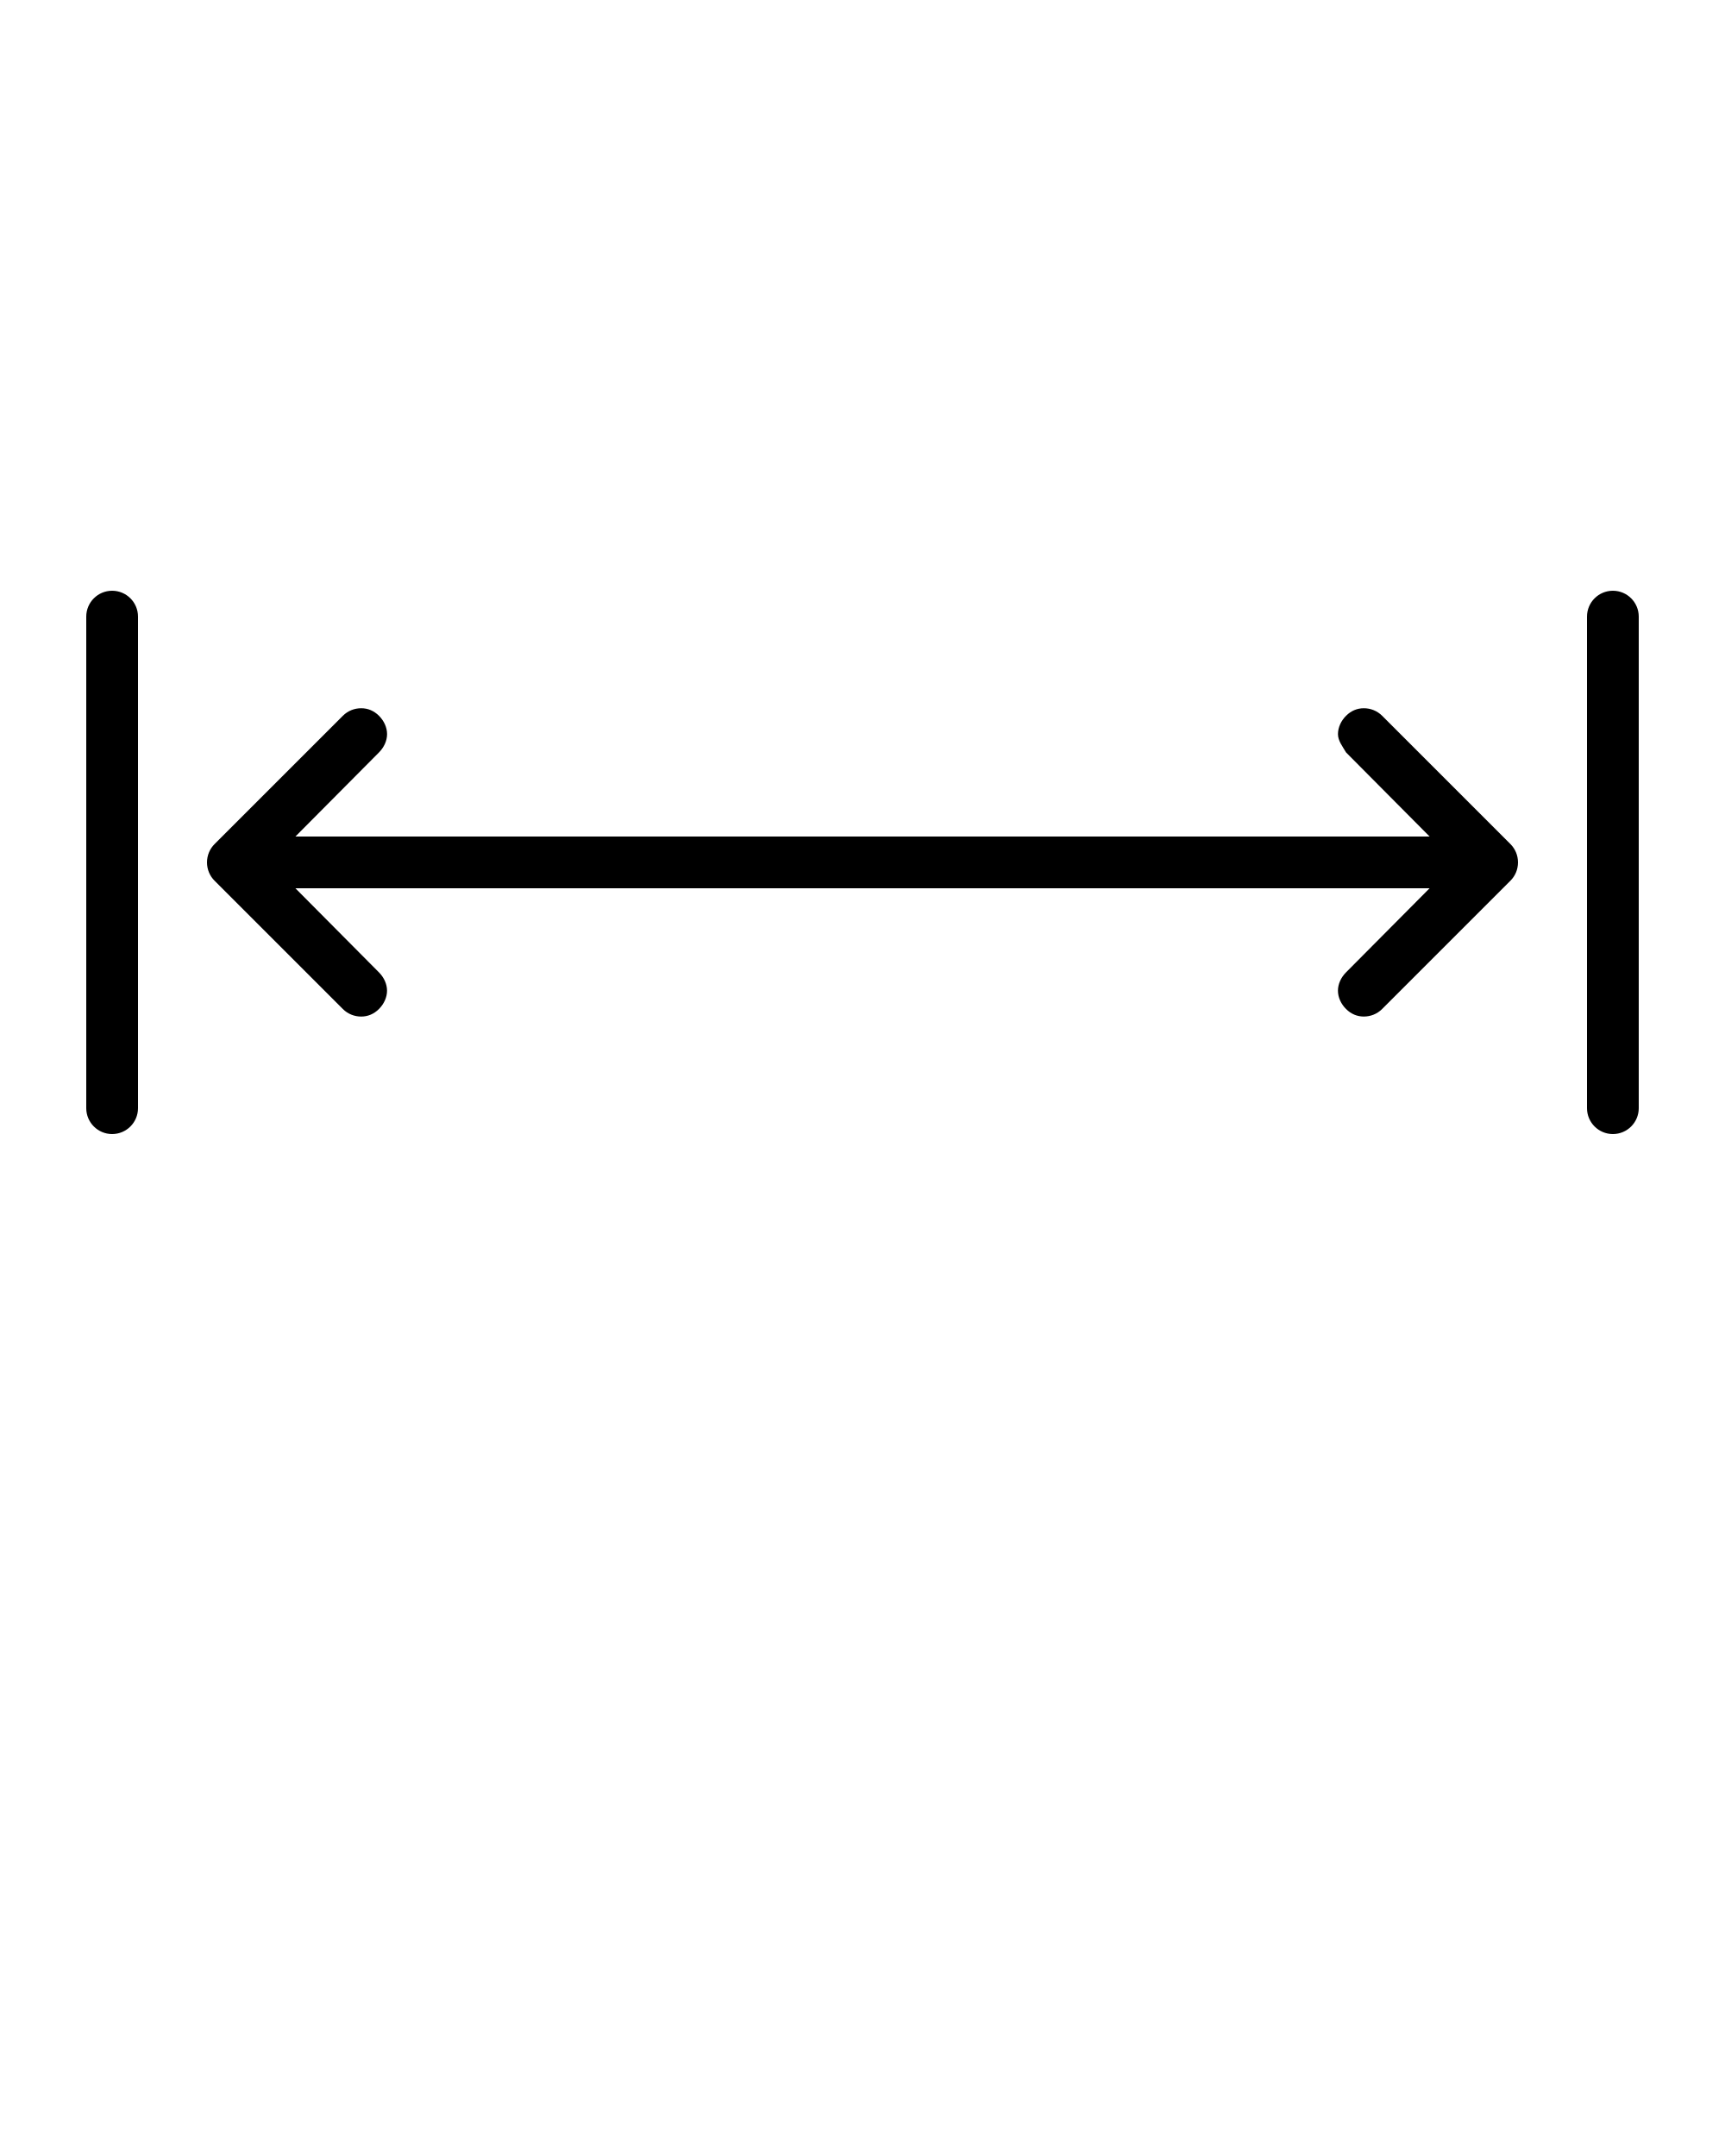
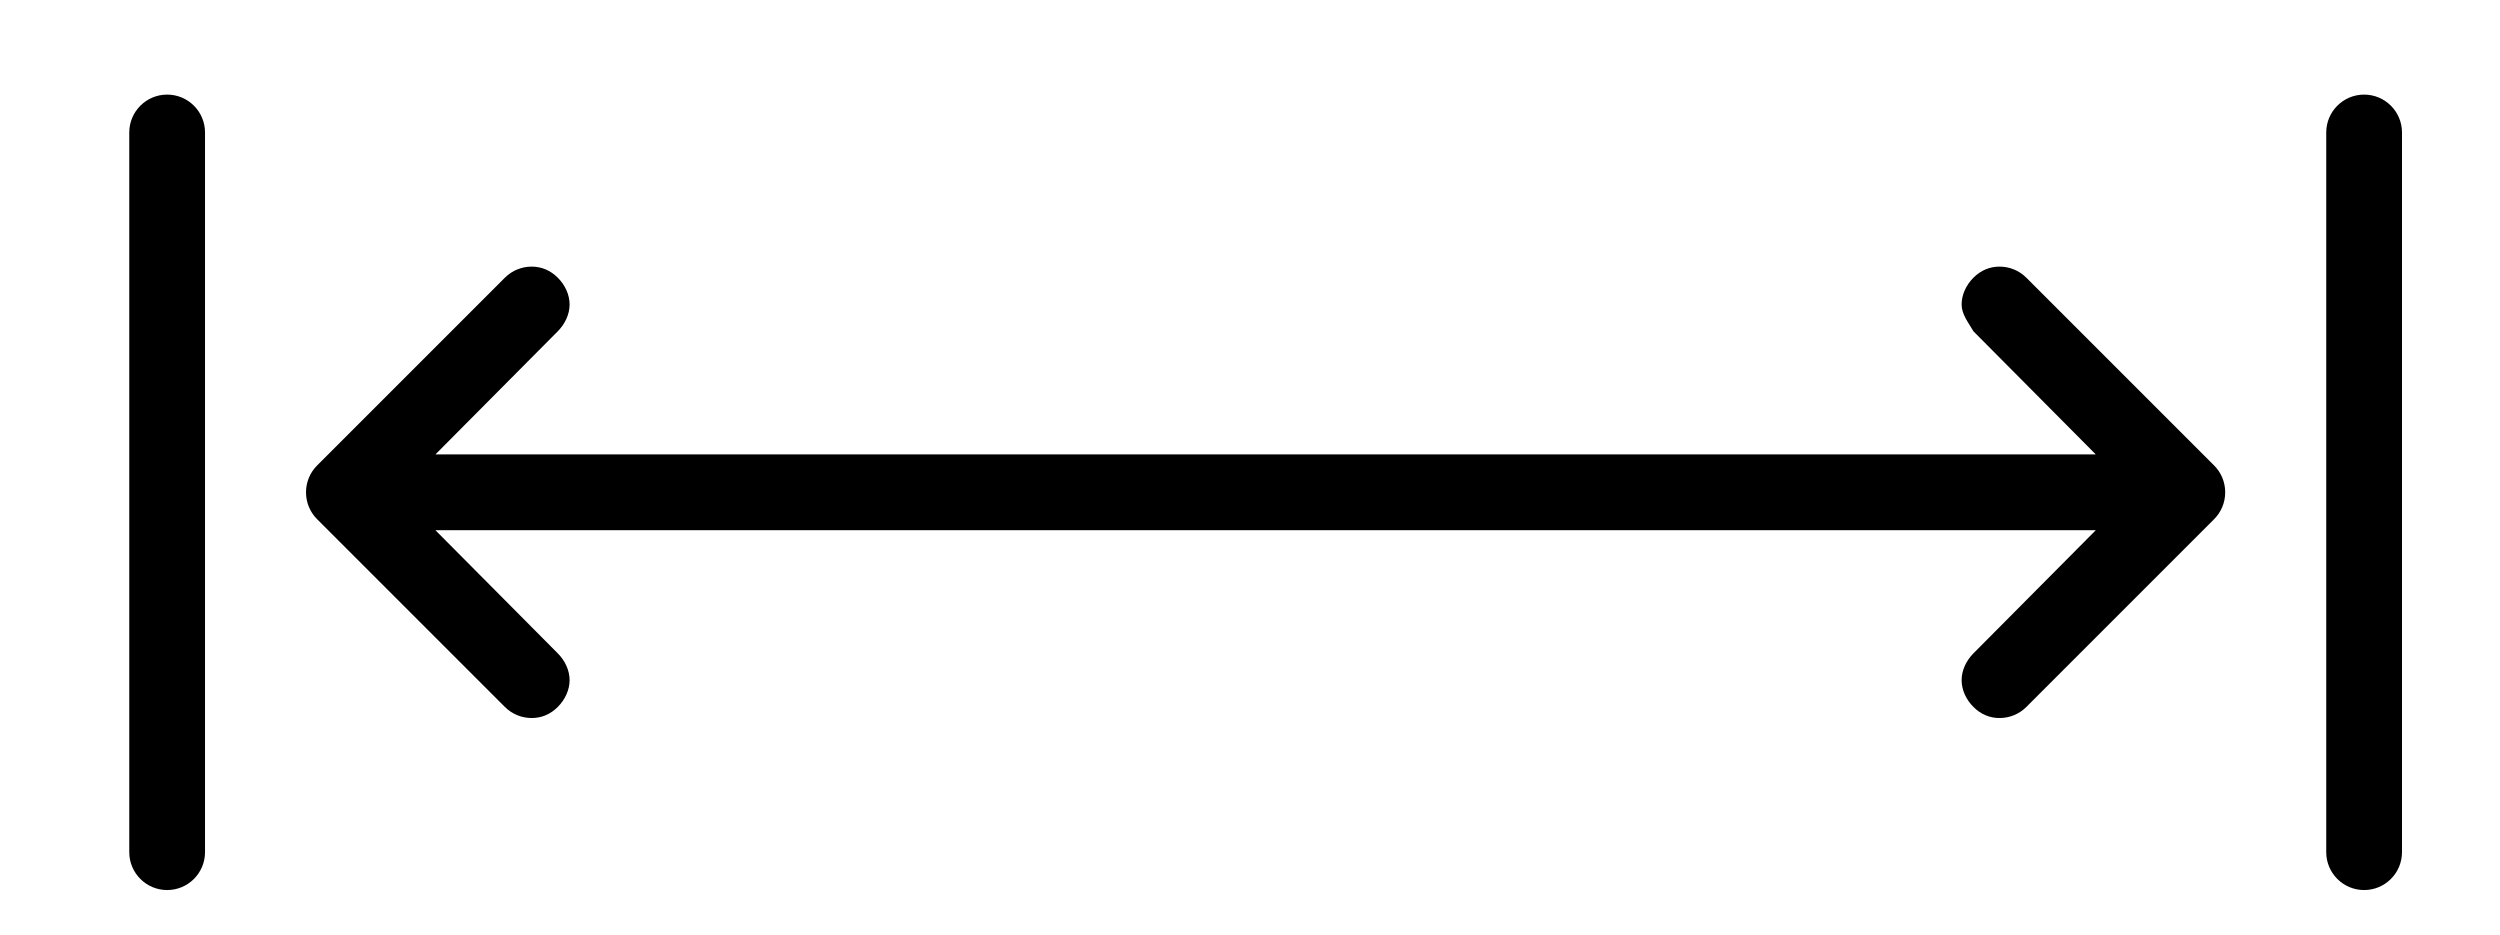
- <svg xmlns="http://www.w3.org/2000/svg" viewBox="0 0 100 125" x="0px" y="0px" id="svg64" version="1.1">
+ <svg xmlns="http://www.w3.org/2000/svg" viewBox="0 0 99 37" x="0px" y="0px" id="svg64" version="1.1" width="99" height="37">
  <defs id="defs78" />
-   <path d="m 20.938,41.062 c -0.384,0 -0.77,0.145 -1.062,0.438 l -7.438,7.438 C 12.166,49.209 12,49.586 12,50 c 0,0.414 0.166,0.791 0.438,1.062 L 19.875,58.5 c 0.293,0.293 0.679,0.438 1.062,0.438 0.384,10e-7 0.738,-0.145 1.031,-0.438 0.293,-0.293 0.469,-0.679 0.469,-1.062 0,-0.384 -0.177,-0.769 -0.469,-1.062 L 17.125,51.5 l 65.75,0 -4.844,4.875 c -0.292,0.294 -0.469,0.679 -0.469,1.062 -10e-7,0.384 0.176,0.77 0.469,1.062 0.293,0.293 0.647,0.438 1.031,0.438 0.384,0 0.77,-0.145 1.062,-0.438 l 7.438,-7.438 C 87.834,50.791 88,50.414 88,50 88,49.586 87.834,49.209 87.562,48.938 L 80.125,41.5 c -0.293,-0.293 -0.679,-0.438 -1.062,-0.438 -0.384,-10e-7 -0.738,0.145 -1.031,0.438 -0.293,0.293 -0.469,0.679 -0.469,1.062 0,0.384 0.26,0.705 0.469,1.062 l 4.844,4.875 -65.75,0 4.844,-4.875 c 0.292,-0.294 0.469,-0.679 0.469,-1.062 1e-6,-0.384 -0.176,-0.77 -0.469,-1.062 -0.293,-0.293 -0.647,-0.438 -1.031,-0.438 z" color="#000" id="path66" />
-   <path d="m 8,35.75 c 0,-0.828 -0.672,-1.5 -1.5,-1.5 -0.828,0 -1.5,0.672 -1.5,1.5 l 0,28.5 c 0,0.828 0.672,1.5 1.5,1.5 0.828,0 1.5,-0.672 1.5,-1.5 z" color="#000" id="path68" />
-   <path d="m 95,35.75 c 0,-0.828 -0.672,-1.5 -1.5,-1.5 -0.828,0 -1.5,0.672 -1.5,1.5 l 0,28.5 c 0,0.828 0.672,1.5 1.5,1.5 0.828,0 1.5,-0.672 1.5,-1.5 z" color="#000" id="path70" />
+   <path d="m 21.056,10.558 c -0.384,0 -0.77,0.145 -1.062,0.438 l -7.438,7.438 c -0.271,0.271 -0.438,0.648 -0.438,1.062 0,0.414 0.166,0.791 0.438,1.062 l 7.438,7.438 c 0.293,0.293 0.679,0.438 1.062,0.438 0.384,1e-6 0.738,-0.145 1.031,-0.438 0.293,-0.293 0.469,-0.679 0.469,-1.062 0,-0.384 -0.177,-0.769 -0.469,-1.062 l -4.844,-4.875 65.75,0 -4.844,4.875 c -0.292,0.294 -0.469,0.679 -0.469,1.062 -10e-7,0.384 0.176,0.77 0.469,1.062 0.293,0.293 0.647,0.438 1.031,0.438 0.384,0 0.77,-0.145 1.062,-0.438 l 7.438,-7.438 c 0.271,-0.271 0.438,-0.648 0.438,-1.062 0,-0.414 -0.166,-0.791 -0.438,-1.062 l -7.438,-7.438 c -0.293,-0.293 -0.679,-0.438 -1.062,-0.438 -0.384,-1e-6 -0.738,0.145 -1.031,0.438 -0.293,0.293 -0.469,0.679 -0.469,1.062 0,0.384 0.26,0.705 0.469,1.062 l 4.844,4.875 -65.75,0 4.844,-4.875 c 0.292,-0.294 0.469,-0.679 0.469,-1.062 1e-6,-0.384 -0.176,-0.77 -0.469,-1.062 -0.293,-0.293 -0.647,-0.438 -1.031,-0.438 z" id="path66" style="color:#000000" />
+   <path d="m 8.119,5.246 c 0,-0.828 -0.672,-1.5 -1.5,-1.5 -0.828,0 -1.5,0.672 -1.5,1.5 l 0,28.5 c 0,0.828 0.672,1.5 1.5,1.5 0.828,0 1.5,-0.672 1.5,-1.5 z" id="path68" style="color:#000000" />
+   <path d="m 95.119,5.246 c 0,-0.828 -0.672,-1.5 -1.5,-1.5 -0.828,0 -1.5,0.672 -1.5,1.5 l 0,28.5 c 0,0.828 0.672,1.5 1.5,1.5 0.828,0 1.5,-0.672 1.5,-1.5 z" id="path70" style="color:#000000" />
</svg>
